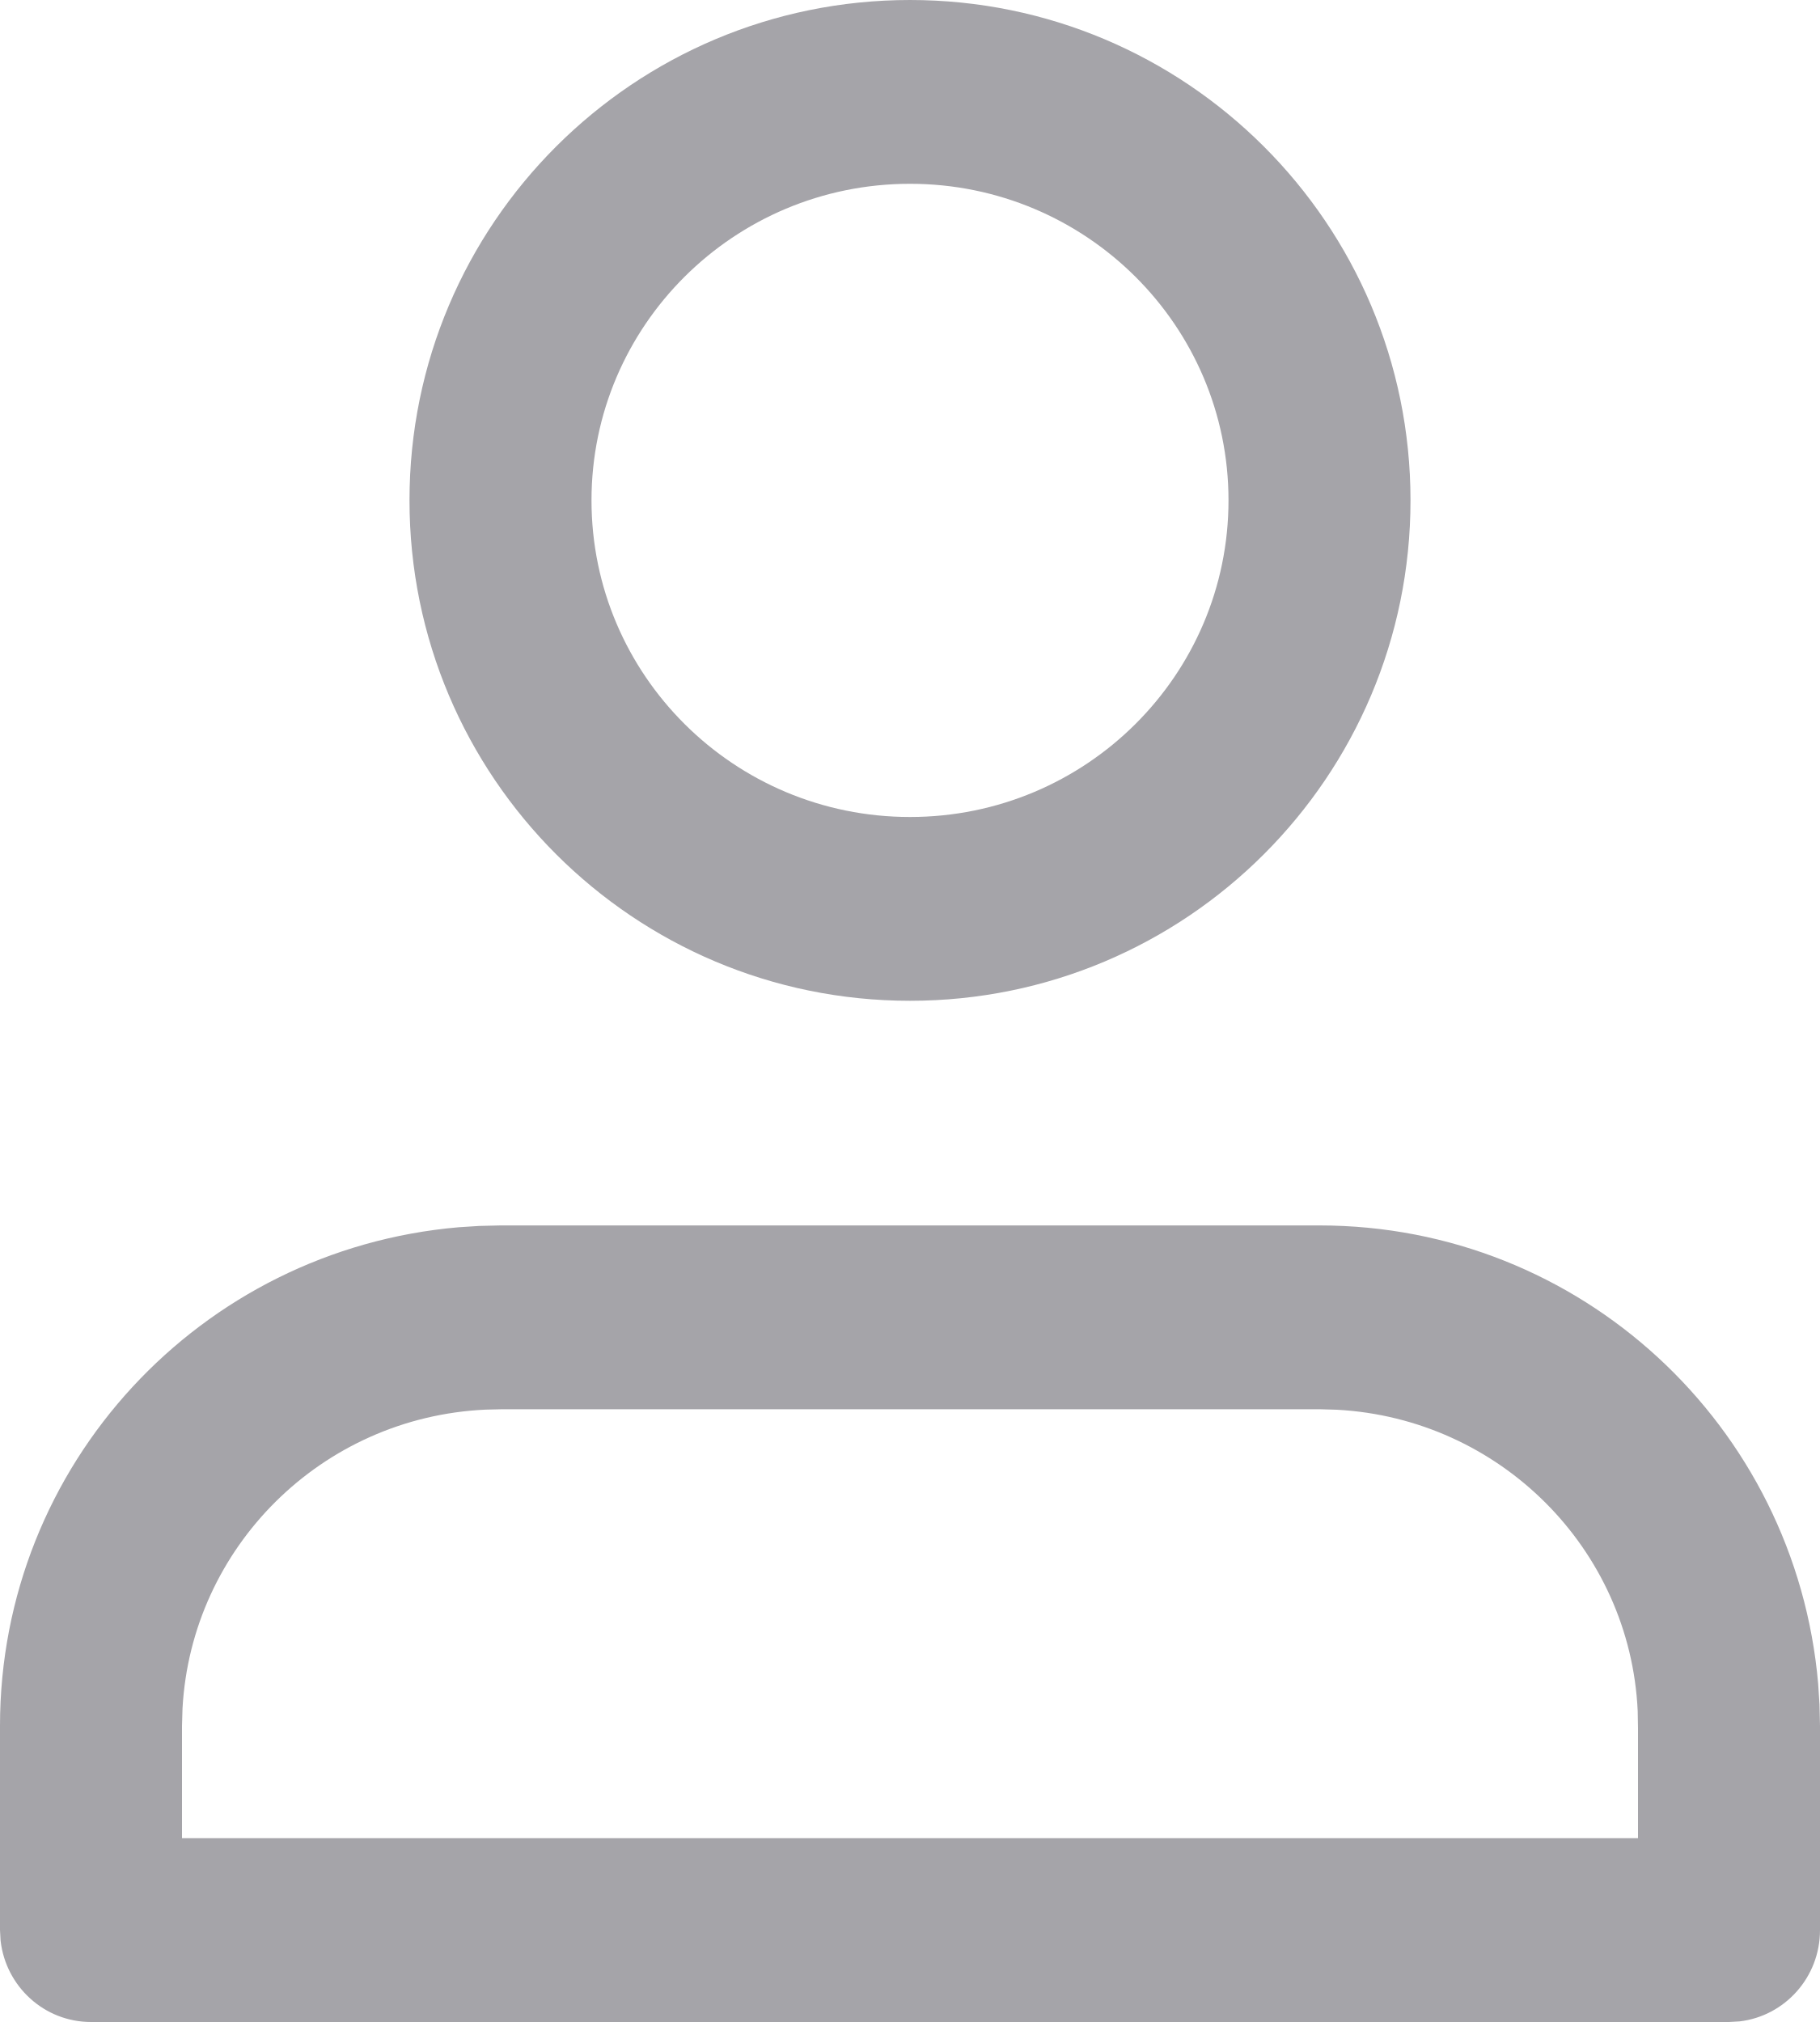
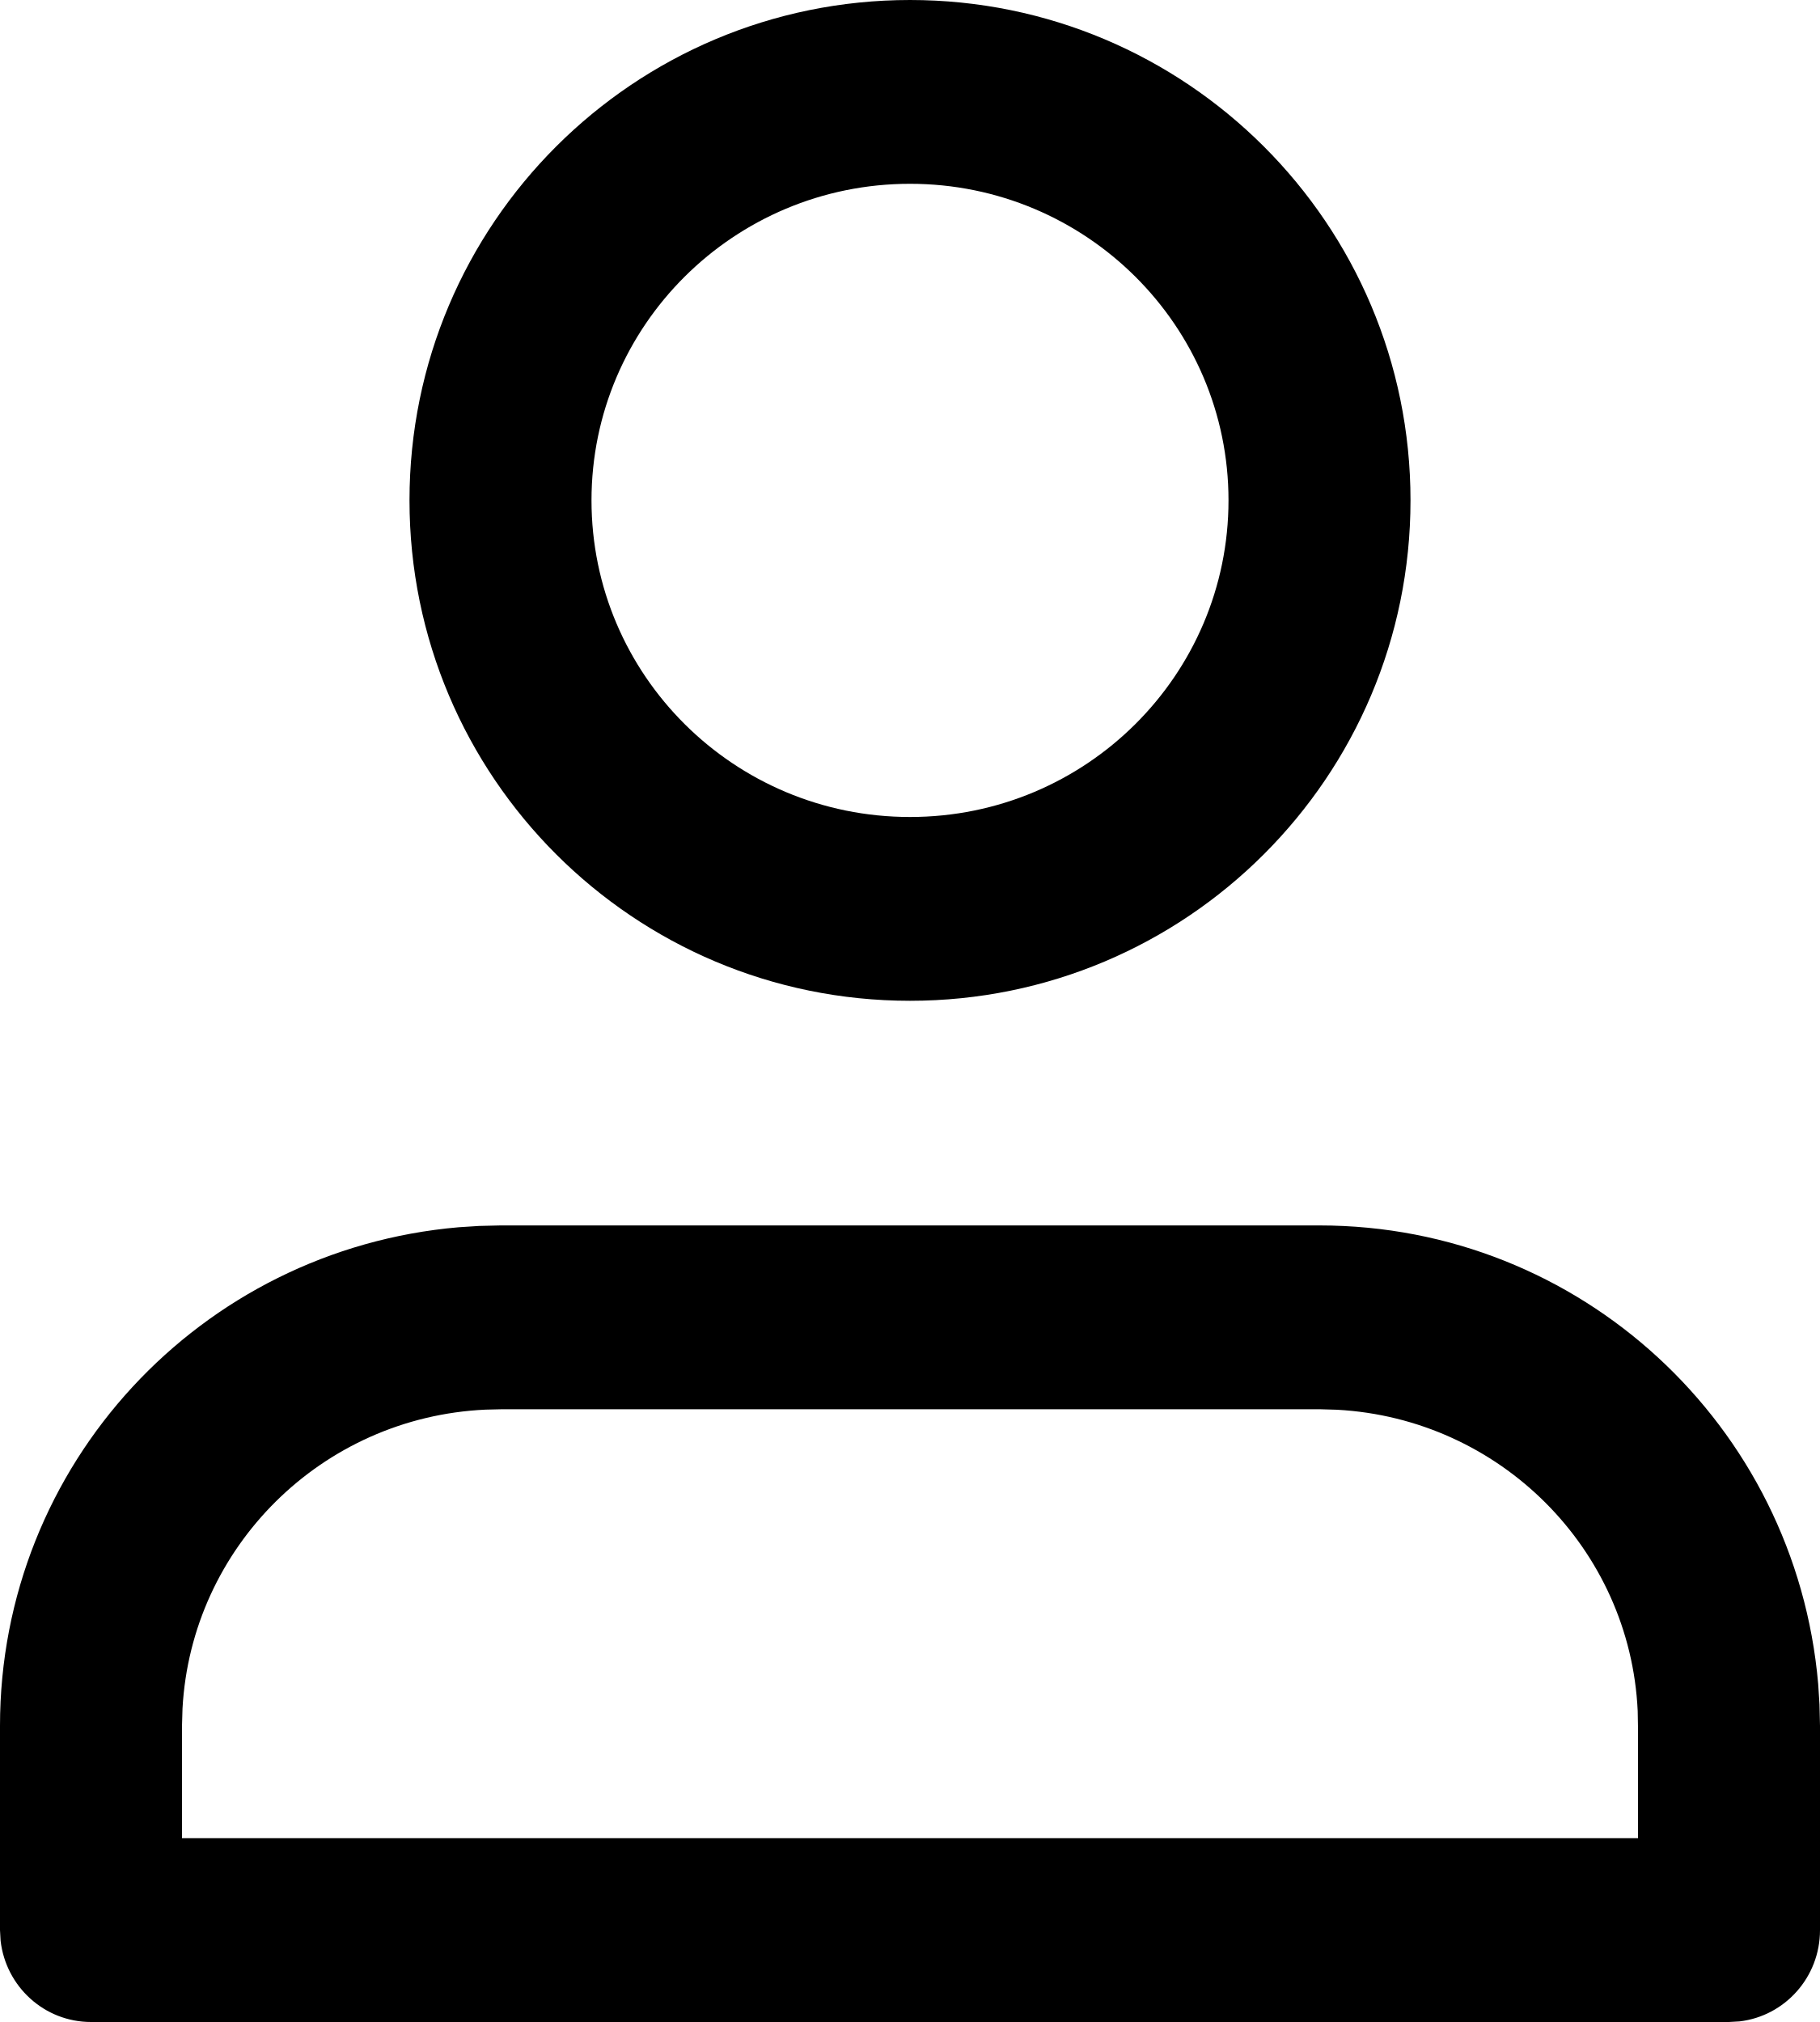
<svg xmlns="http://www.w3.org/2000/svg" width="18" height="20" viewBox="0 0 18 20" fill="none">
-   <path fill-rule="evenodd" clip-rule="evenodd" d="M9 0C11.731 0 13.95 2.213 13.95 4.949C13.95 7.686 11.731 9.899 9 9.899C6.269 9.899 4.05 7.686 4.05 4.949C4.05 2.213 6.269 0 9 0ZM17.982 16.656C17.76 14.096 15.627 12.121 13.05 12.121H4.95L4.739 12.126L4.536 12.139C1.98 12.36 0 14.489 0 17.071V19.091L0.006 19.197C0.058 19.649 0.438 20 0.9 20H17.1L17.205 19.994C17.653 19.941 18 19.557 18 19.091V17.071L17.995 16.859L17.982 16.656ZM4.971 13.939L13.05 13.939L13.223 13.944C14.831 14.031 16.122 15.317 16.197 16.923L16.2 17.092L16.2 18.182H1.8V17.071L1.805 16.899C1.892 15.305 3.181 14.018 4.801 13.943L4.971 13.939ZM5.85 4.949C5.85 3.223 7.258 1.818 9 1.818C10.742 1.818 12.15 3.223 12.15 4.949C12.15 6.676 10.742 8.081 9 8.081C7.258 8.081 5.85 6.676 5.85 4.949Z" fill="#A5A4A9" />
+   <path fill-rule="evenodd" clip-rule="evenodd" d="M9 0C11.731 0 13.95 2.213 13.95 4.949C13.95 7.686 11.731 9.899 9 9.899C6.269 9.899 4.05 7.686 4.05 4.949C4.05 2.213 6.269 0 9 0ZM17.982 16.656C17.76 14.096 15.627 12.121 13.05 12.121H4.95L4.739 12.126L4.536 12.139C1.98 12.36 0 14.489 0 17.071V19.091L0.006 19.197C0.058 19.649 0.438 20 0.9 20H17.1L17.205 19.994C17.653 19.941 18 19.557 18 19.091V17.071L17.995 16.859L17.982 16.656ZM4.971 13.939L13.05 13.939L13.223 13.944C14.831 14.031 16.122 15.317 16.197 16.923L16.2 17.092L16.2 18.182H1.8V17.071L1.805 16.899C1.892 15.305 3.181 14.018 4.801 13.943L4.971 13.939ZM5.85 4.949C5.85 3.223 7.258 1.818 9 1.818C10.742 1.818 12.15 3.223 12.15 4.949C12.15 6.676 10.742 8.081 9 8.081C7.258 8.081 5.85 6.676 5.85 4.949Z" fill="currentColor" />
</svg>
